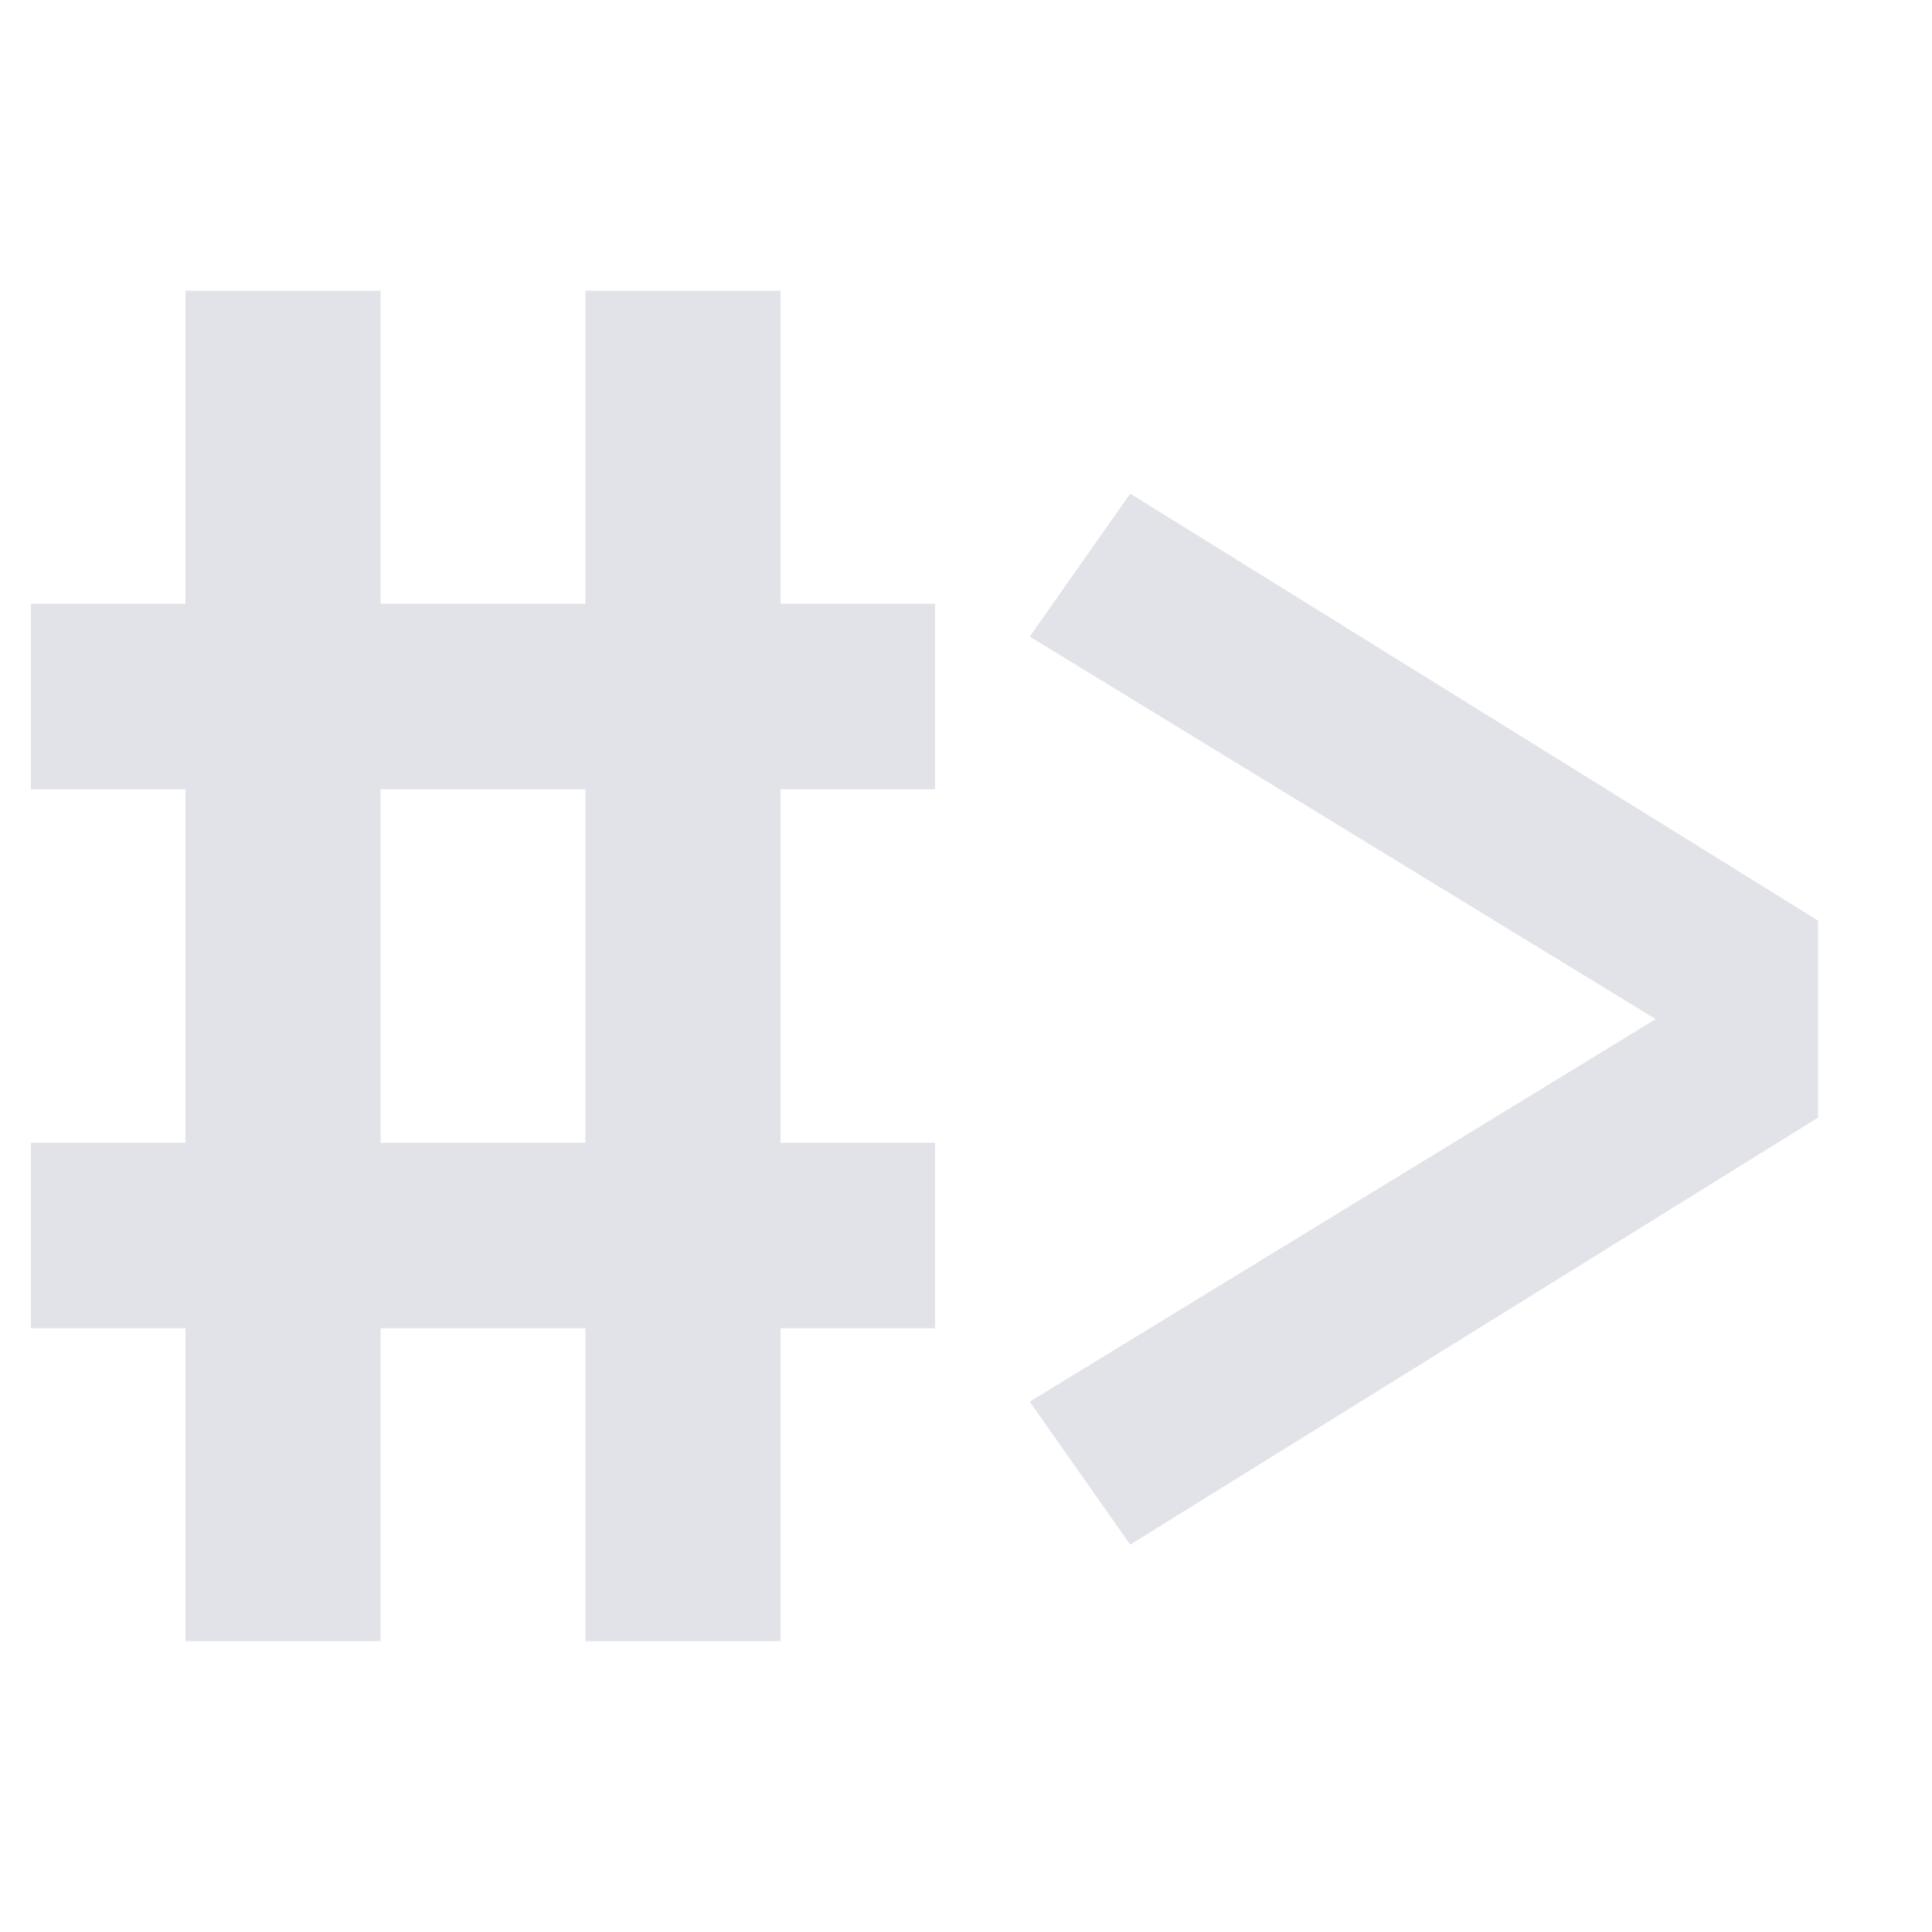
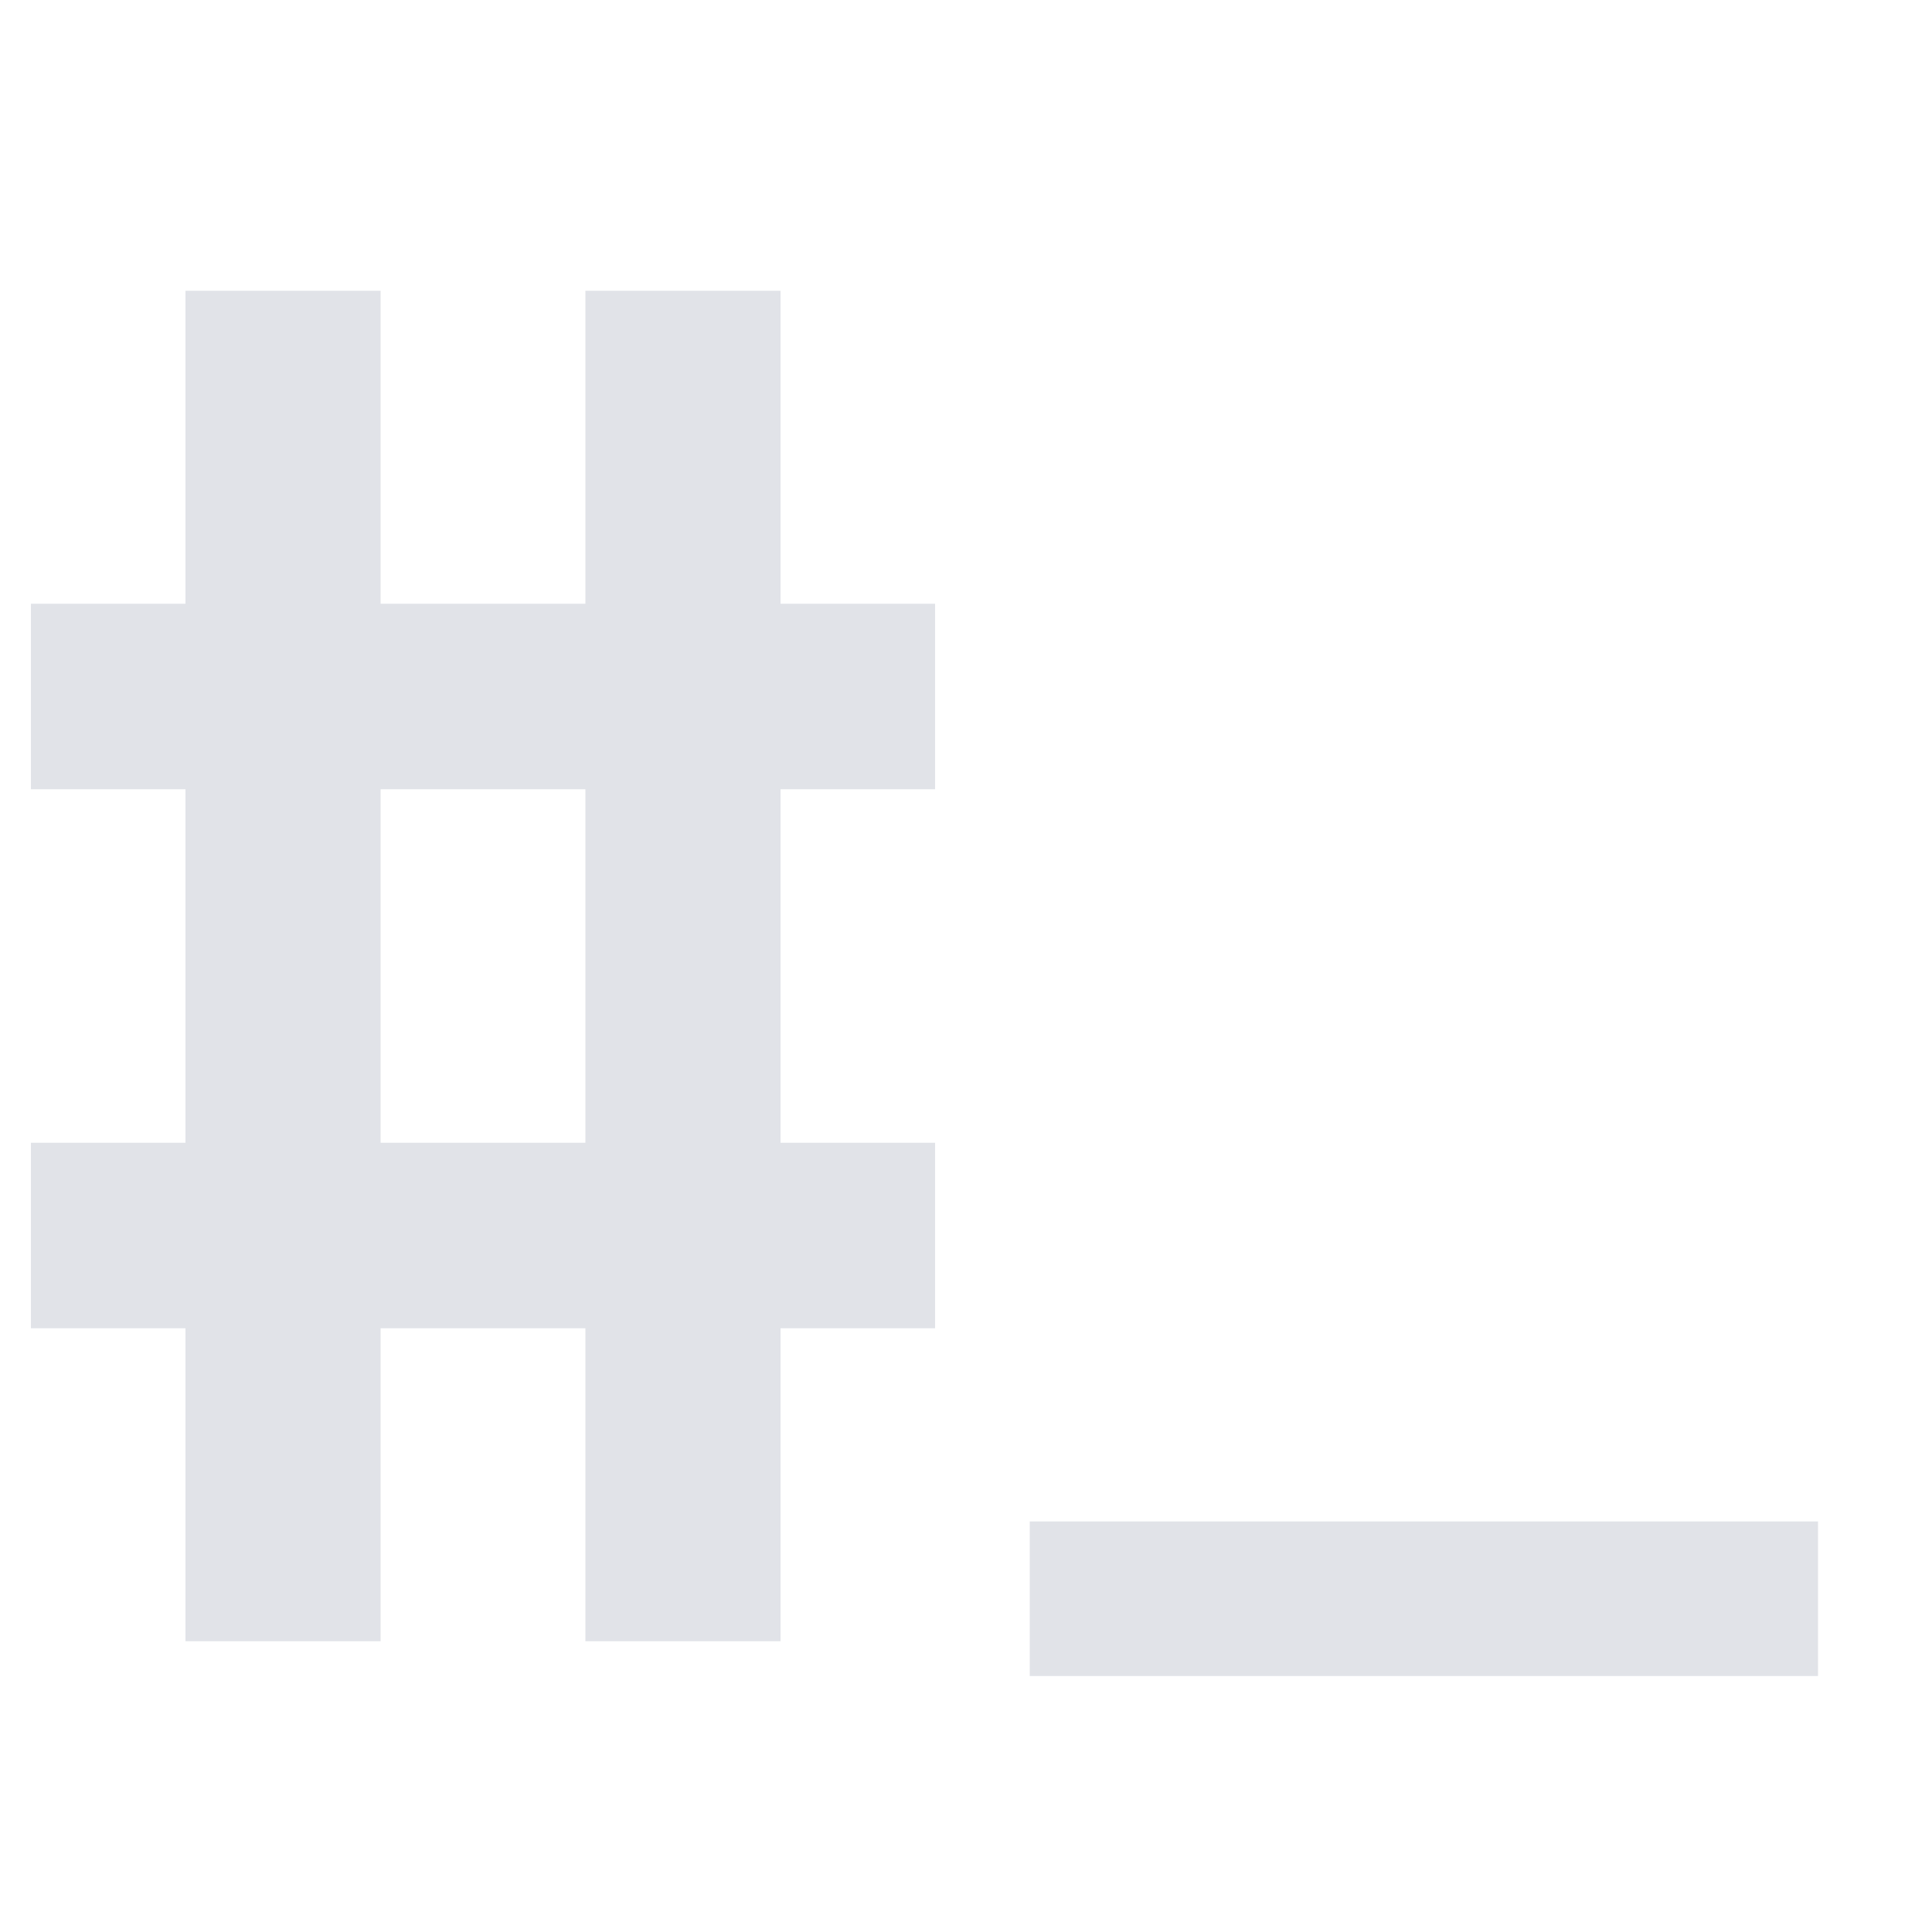
<svg xmlns="http://www.w3.org/2000/svg" viewBox="0 0 1000 735" width="64" height="64">
  <style>
    .glyph { fill: #e1e3e8; }
    @media (prefers-color-scheme: light) {
      .glyph { fill: #1a1a1a; }
    }
  </style>
  <g transform="translate(0,735) scale(1,-1)">
    <path class="glyph" d="M96 18V180H16V276H96V459H16V555H96V717H197V555H303V717H404V555H484V459H404V276H484V180H404V18H303V180H197V18ZM197 276H303V459H197Z" />
-     <path class="glyph" d="M585 68L533 142L857 340L533 538L585 612L941 391V289Z" />
+     <path class="glyph" d="M533 0H941V80H533Z" />
  </g>
</svg>
